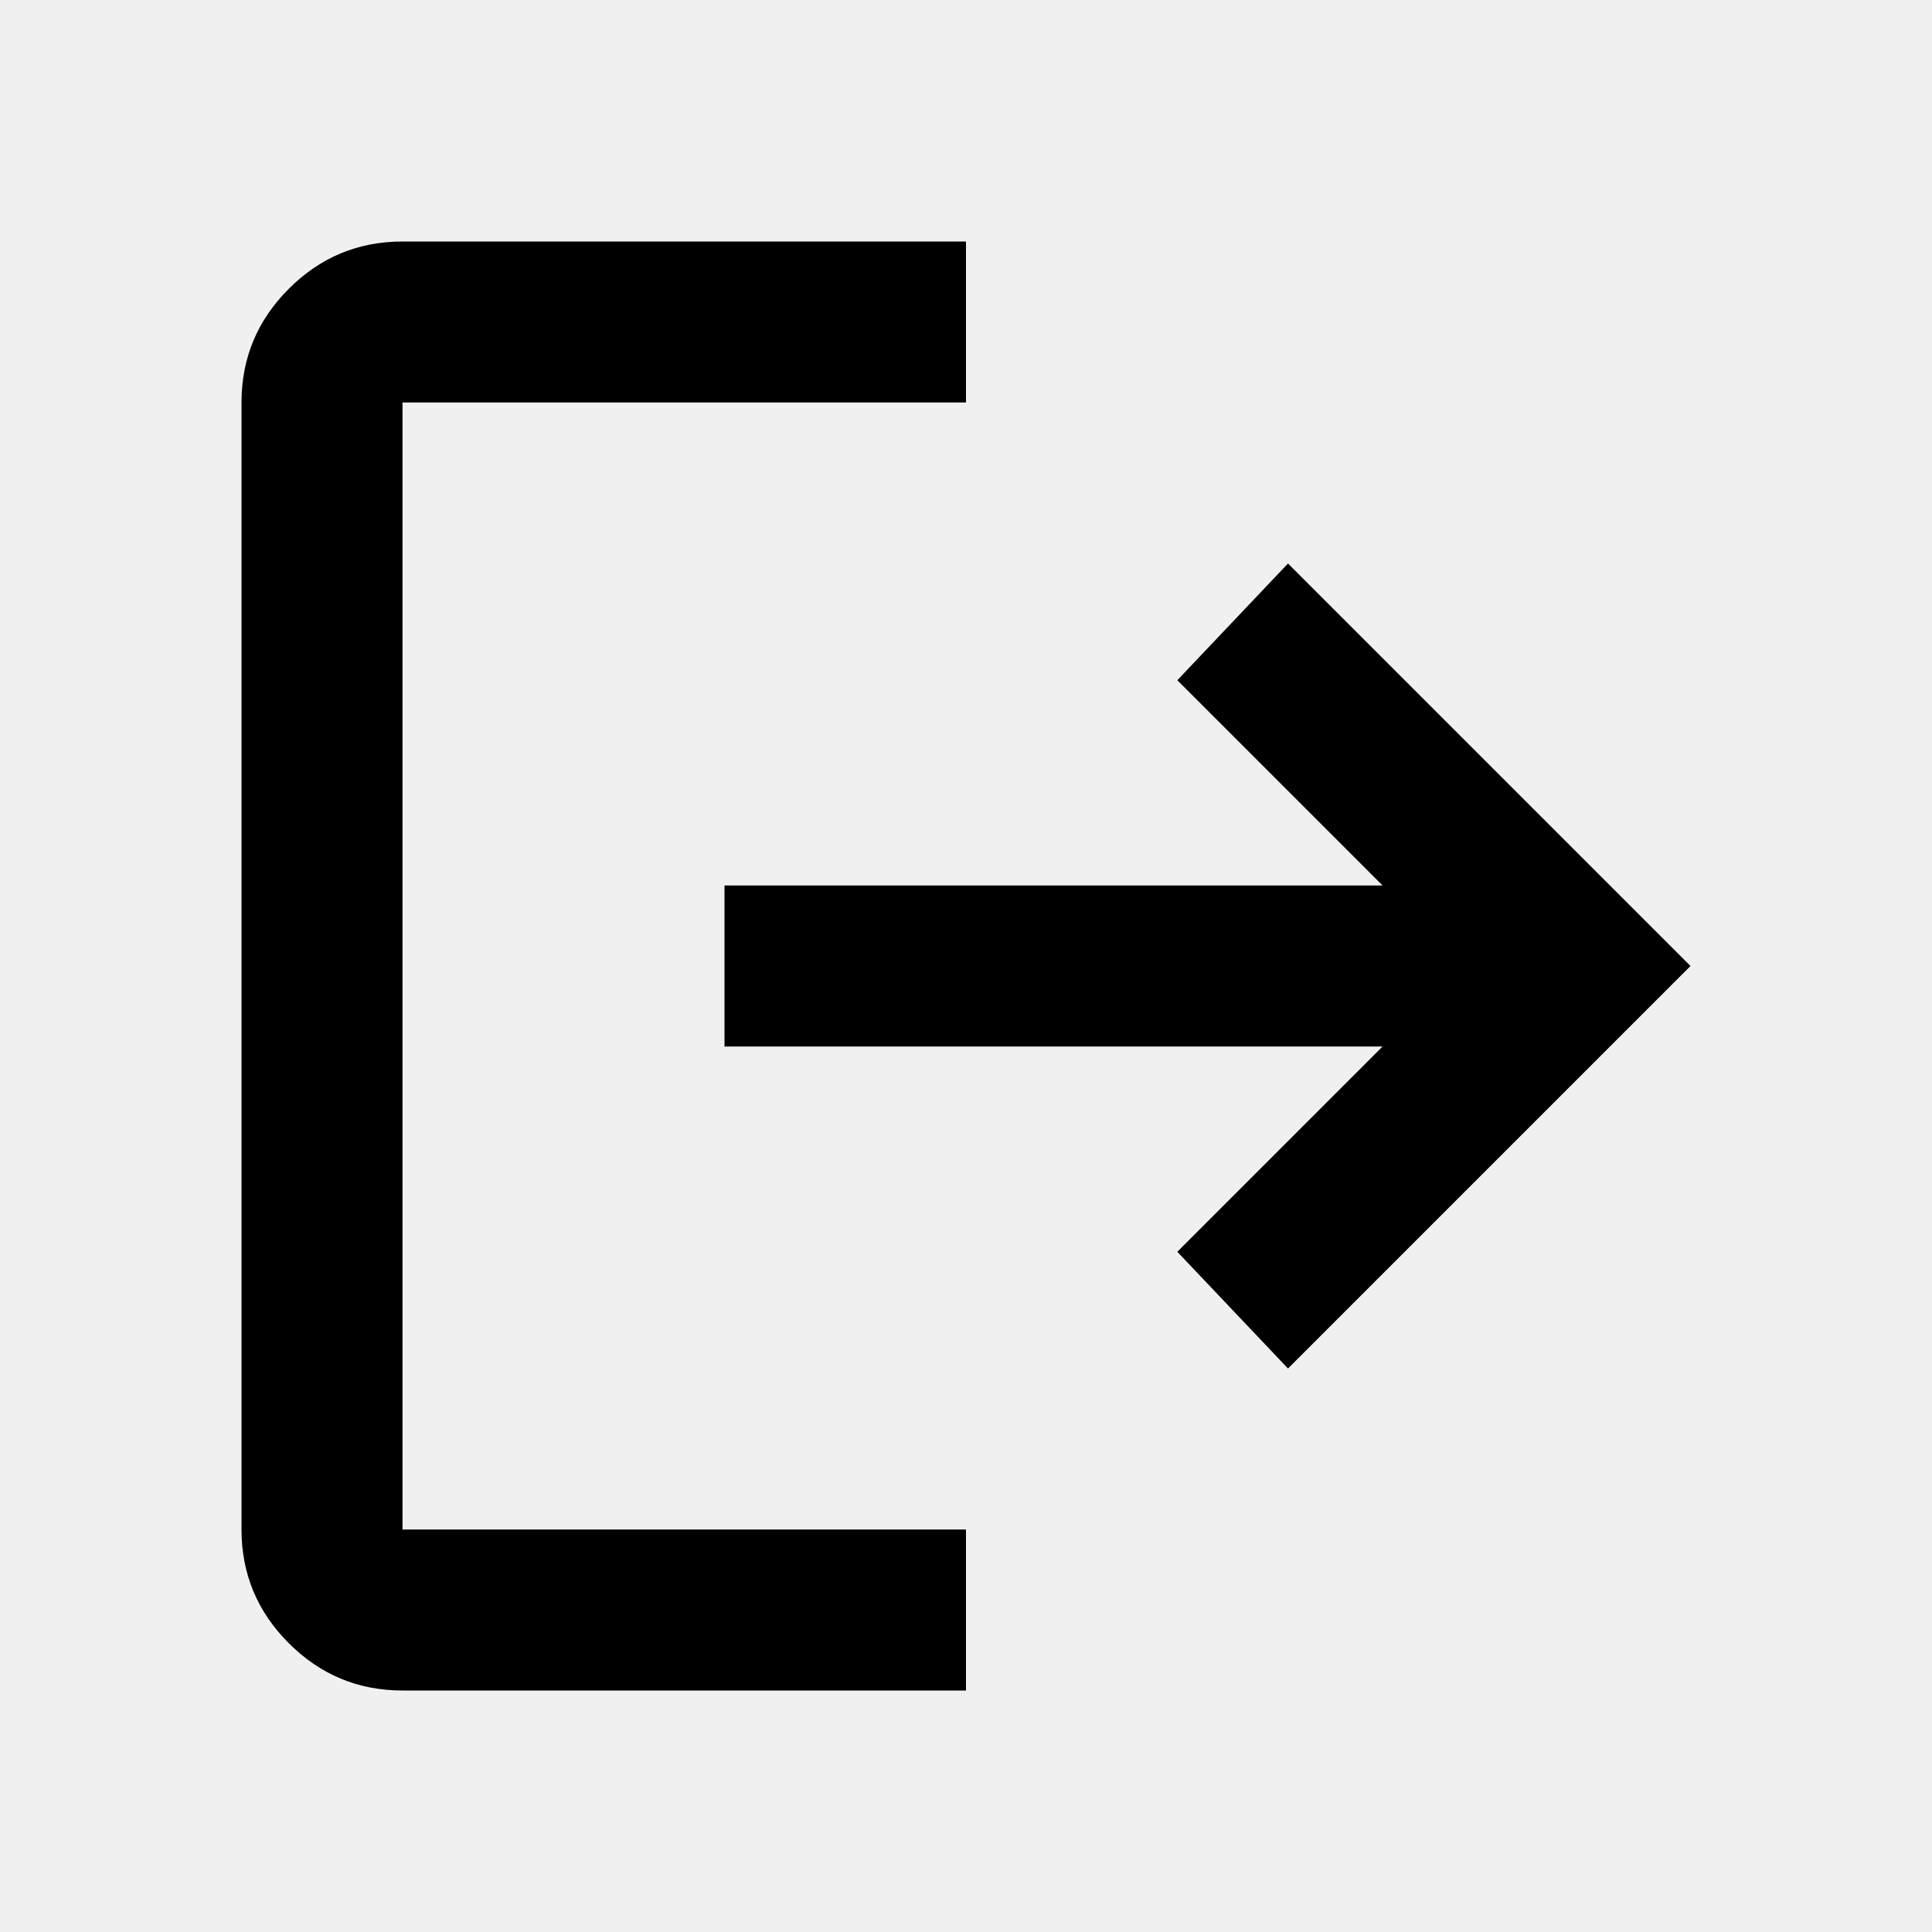
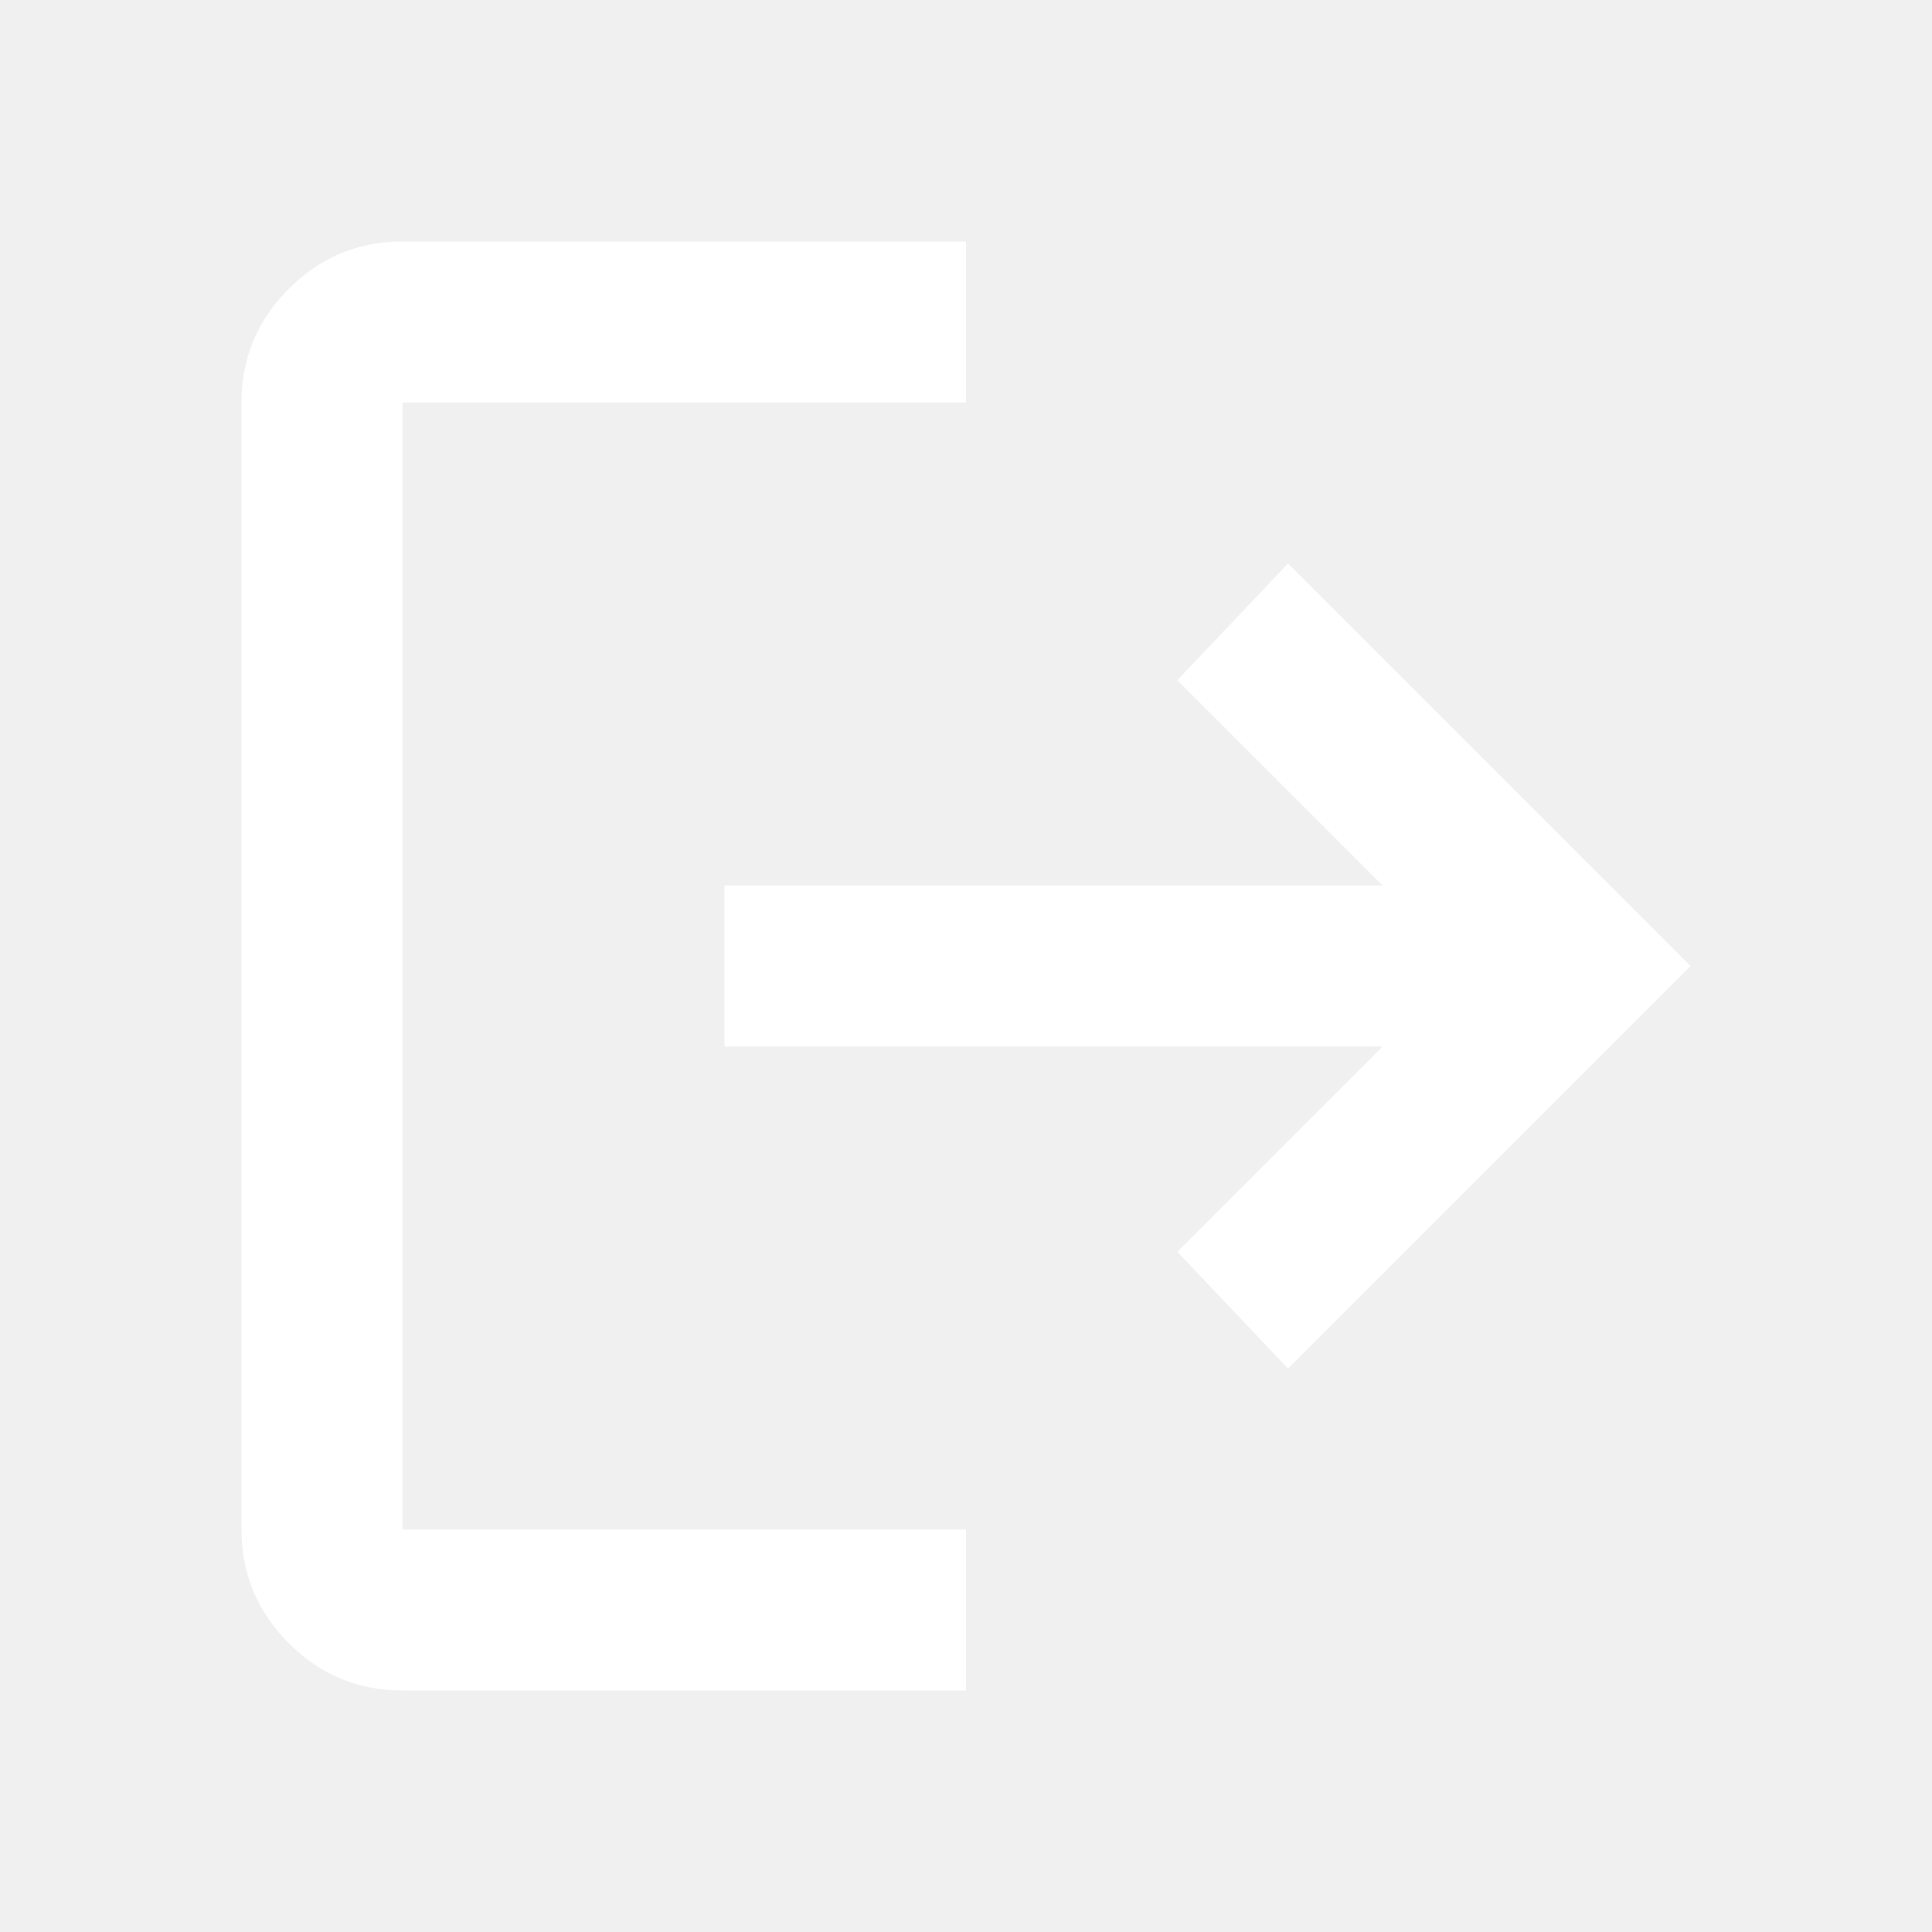
- <svg xmlns="http://www.w3.org/2000/svg" height="24" viewBox="0 96 960 960" width="24">
+ <svg xmlns="http://www.w3.org/2000/svg" fill="#fff" height="24" viewBox="0 96 960 960" width="24">
  <path d="M200 936q-33 0-56.5-23.5T120 856V296q0-33 23.5-56.5T200 216h280v80H200v560h280v80H200Zm440-160-55-58 102-102H360v-80h327L585 434l55-58 200 200-200 200Z" />
</svg>
